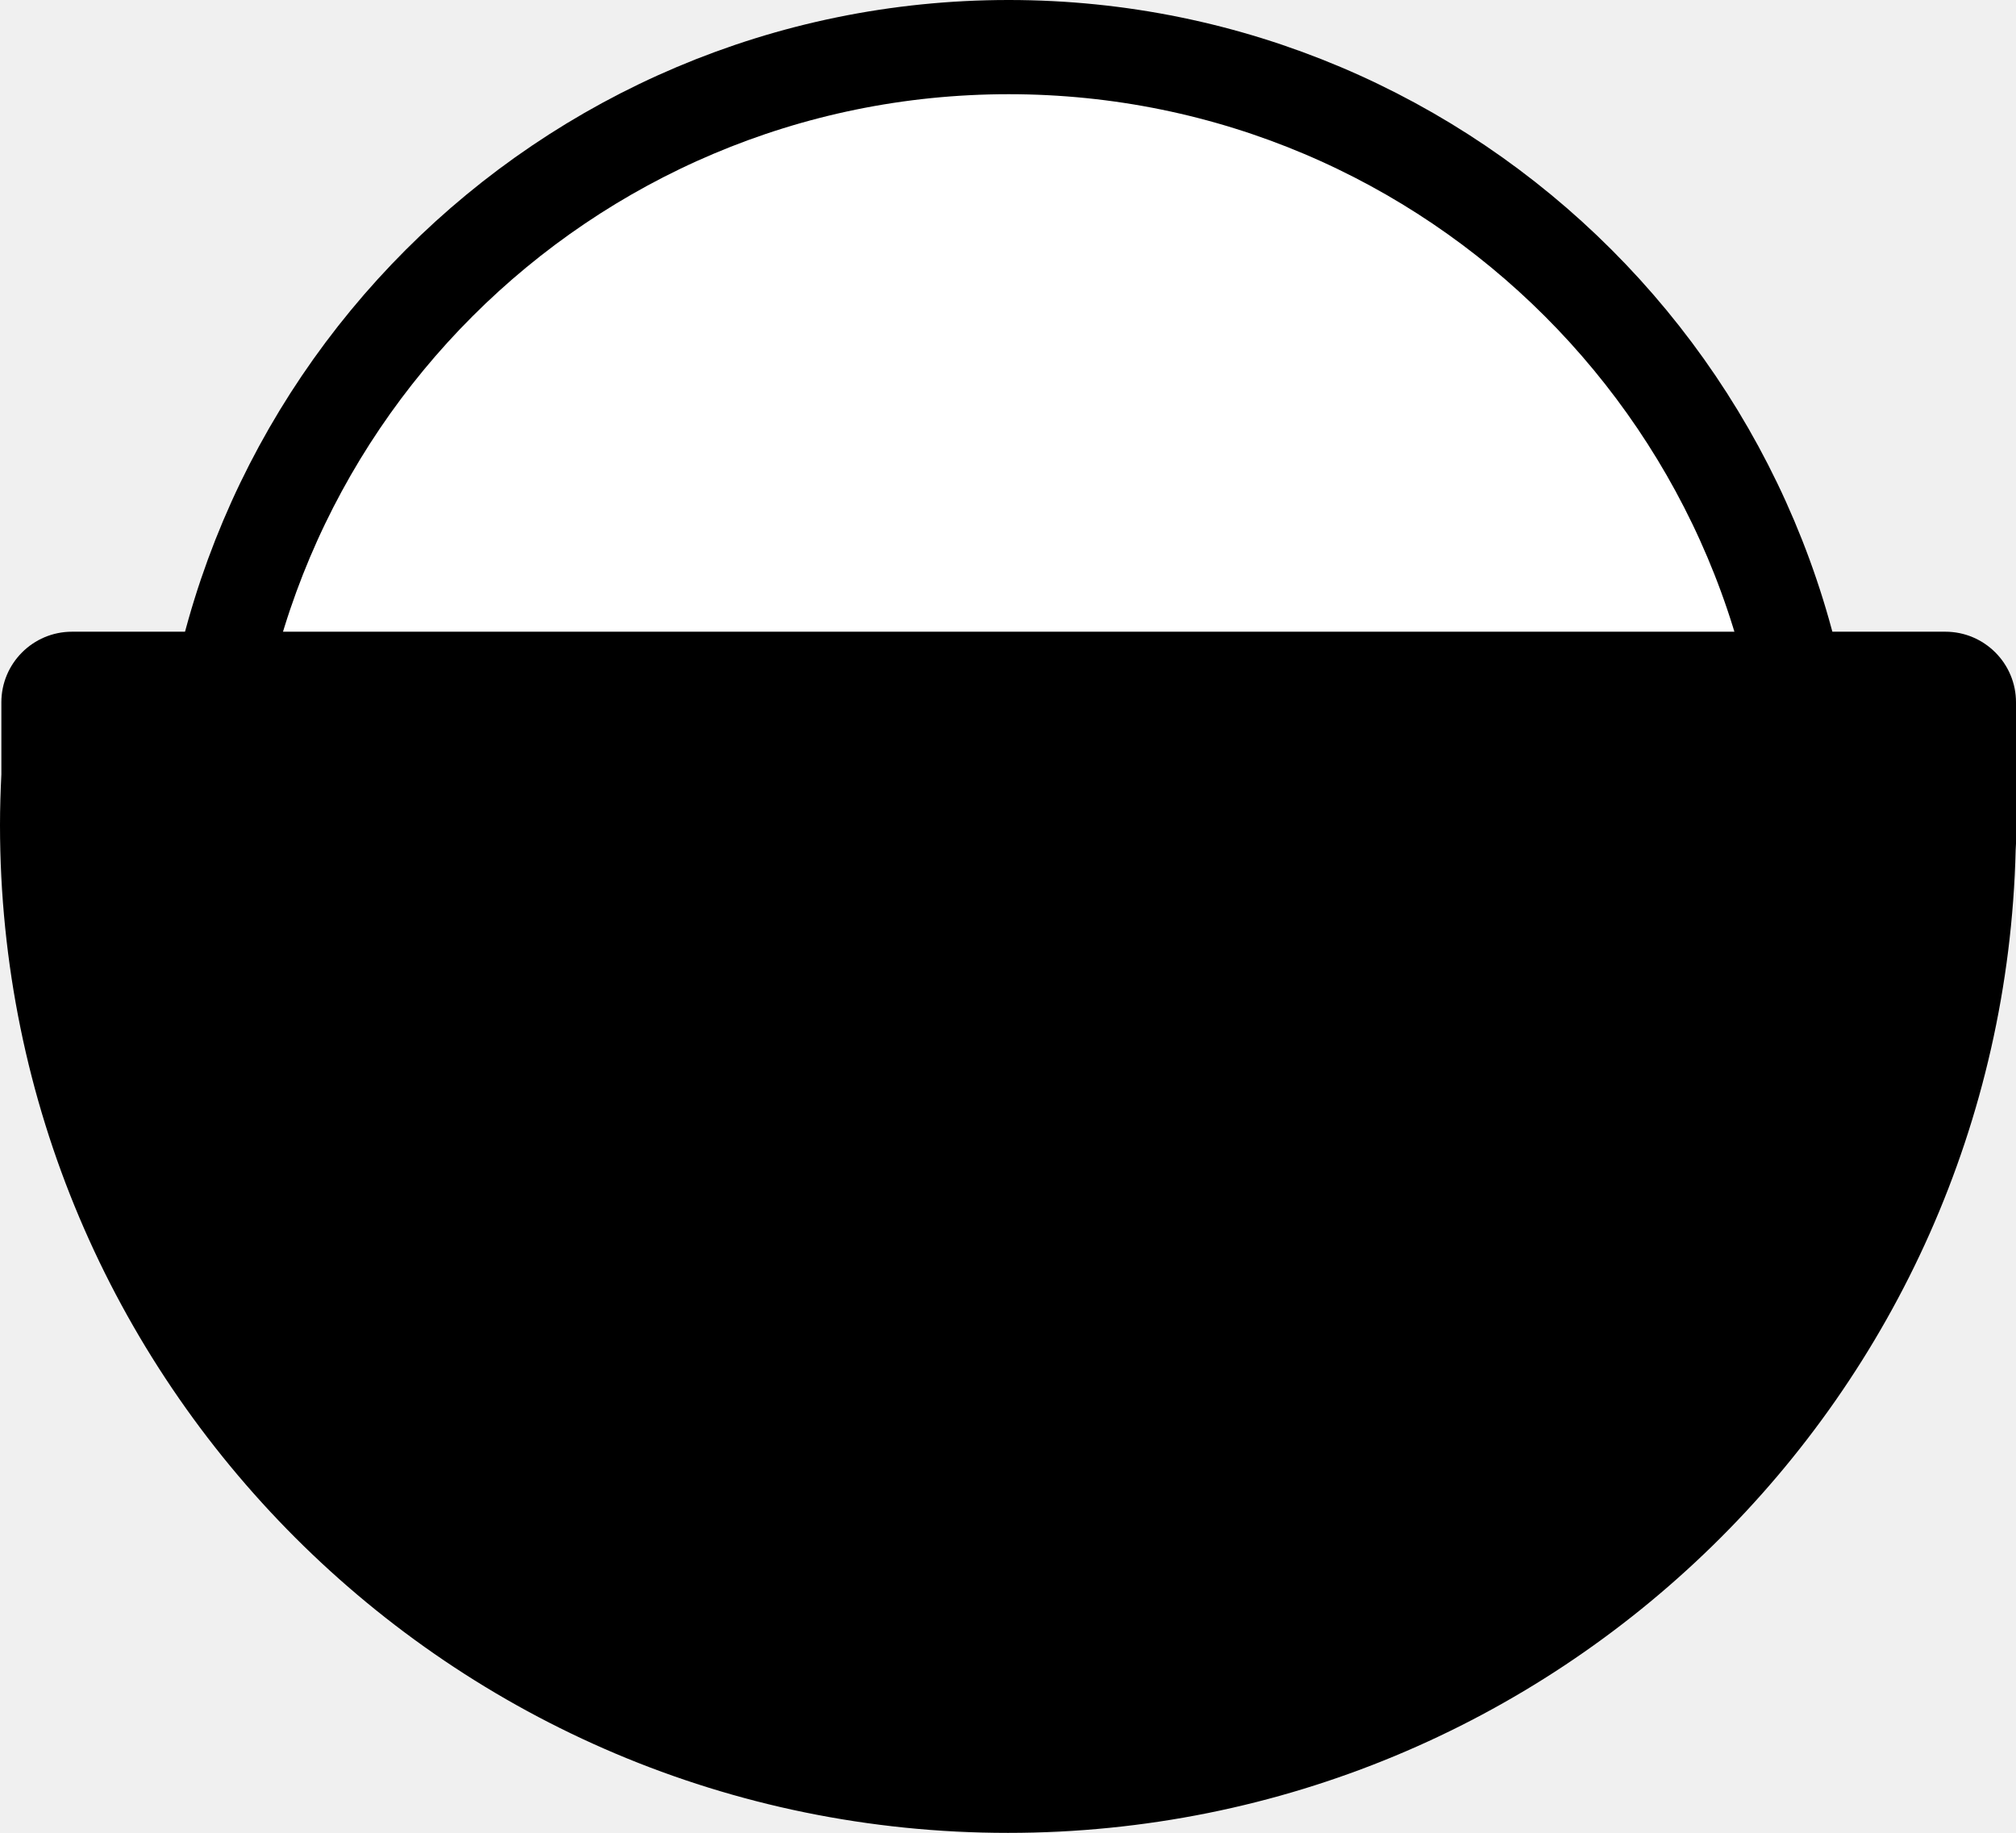
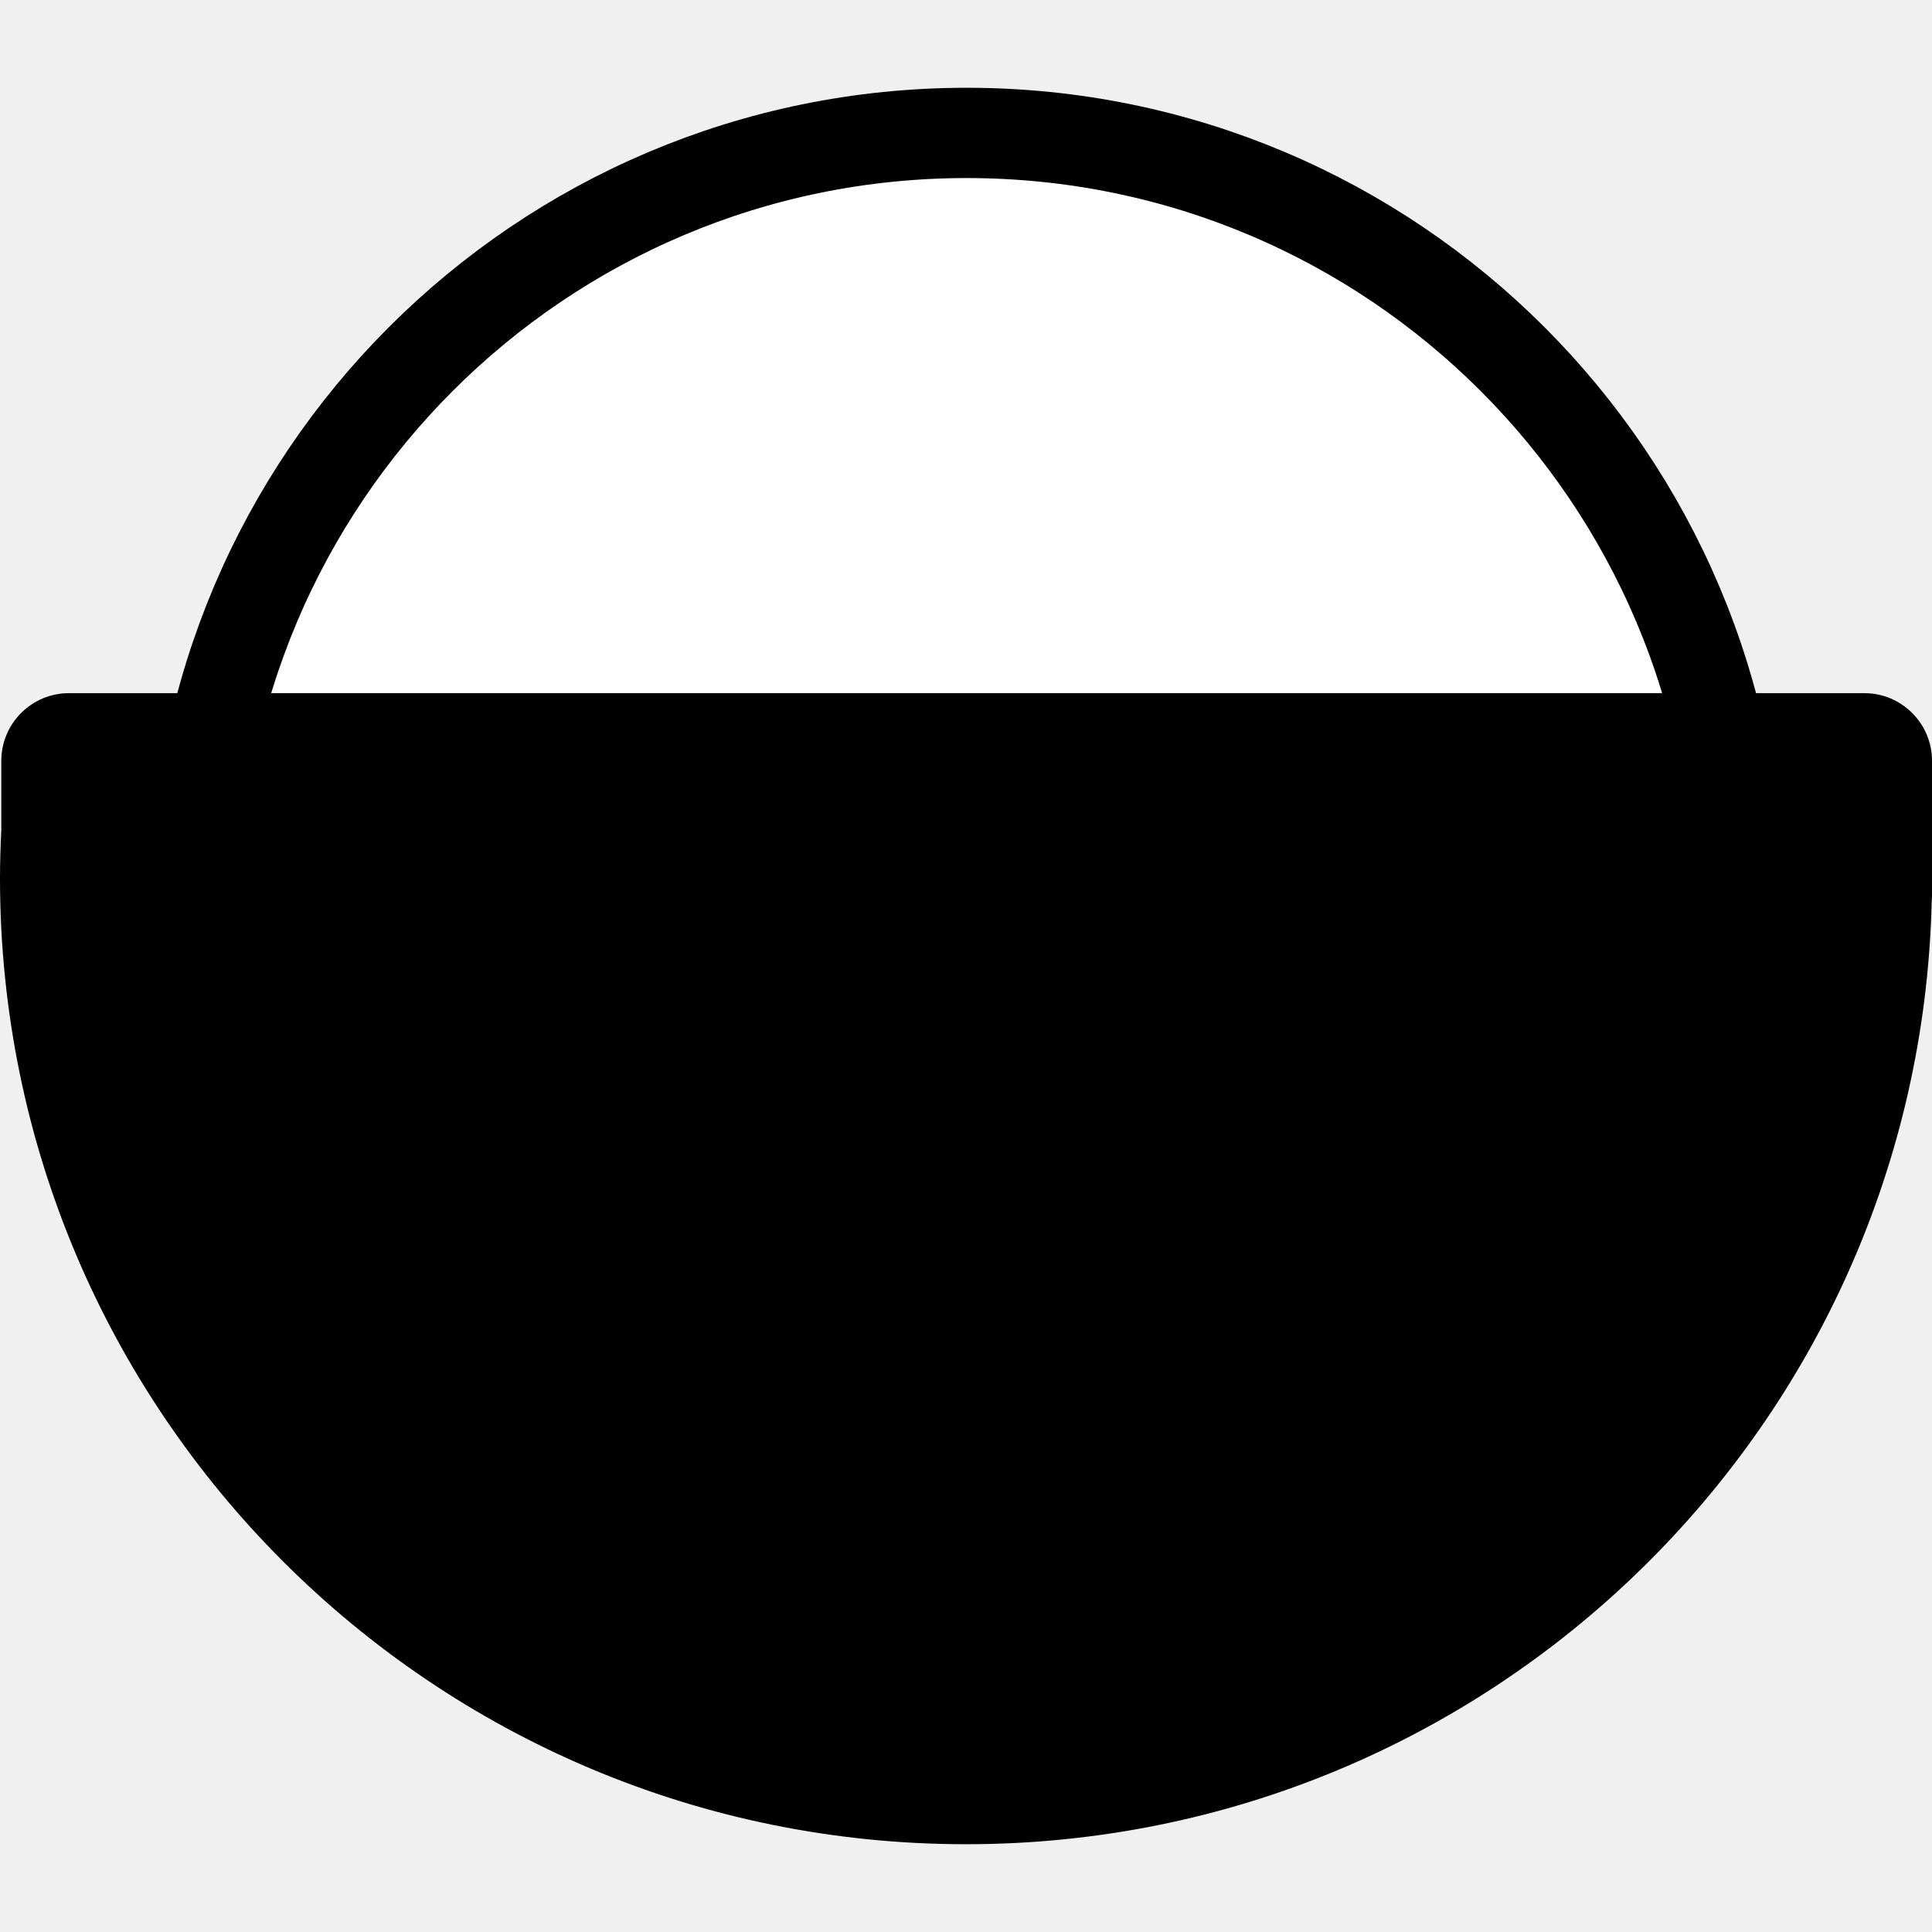
- <svg xmlns="http://www.w3.org/2000/svg" viewBox="0 0 428 389.11" class="logo">
+ <svg xmlns="http://www.w3.org/2000/svg" width="80" height="80" viewBox="0 0 428 389.11">
  <g data-name="Layer 2">
    <g data-name="Layer 4">
      <circle cx="214.15" cy="181" r="171" fill="#fff" stroke="#000" stroke-miterlimit="10" stroke-width="20" />
      <path d="M413 134.11H15.29a15 15 0 00-15 15v15.3C.12 168 0 171.52 0 175.11c0 118.19 95.81 214 214 214 116.4 0 211.1-92.94 213.93-208.67 0-.44.07-.88.07-1.33v-30a15 15 0 00-15-15z" />
    </g>
  </g>
</svg>
